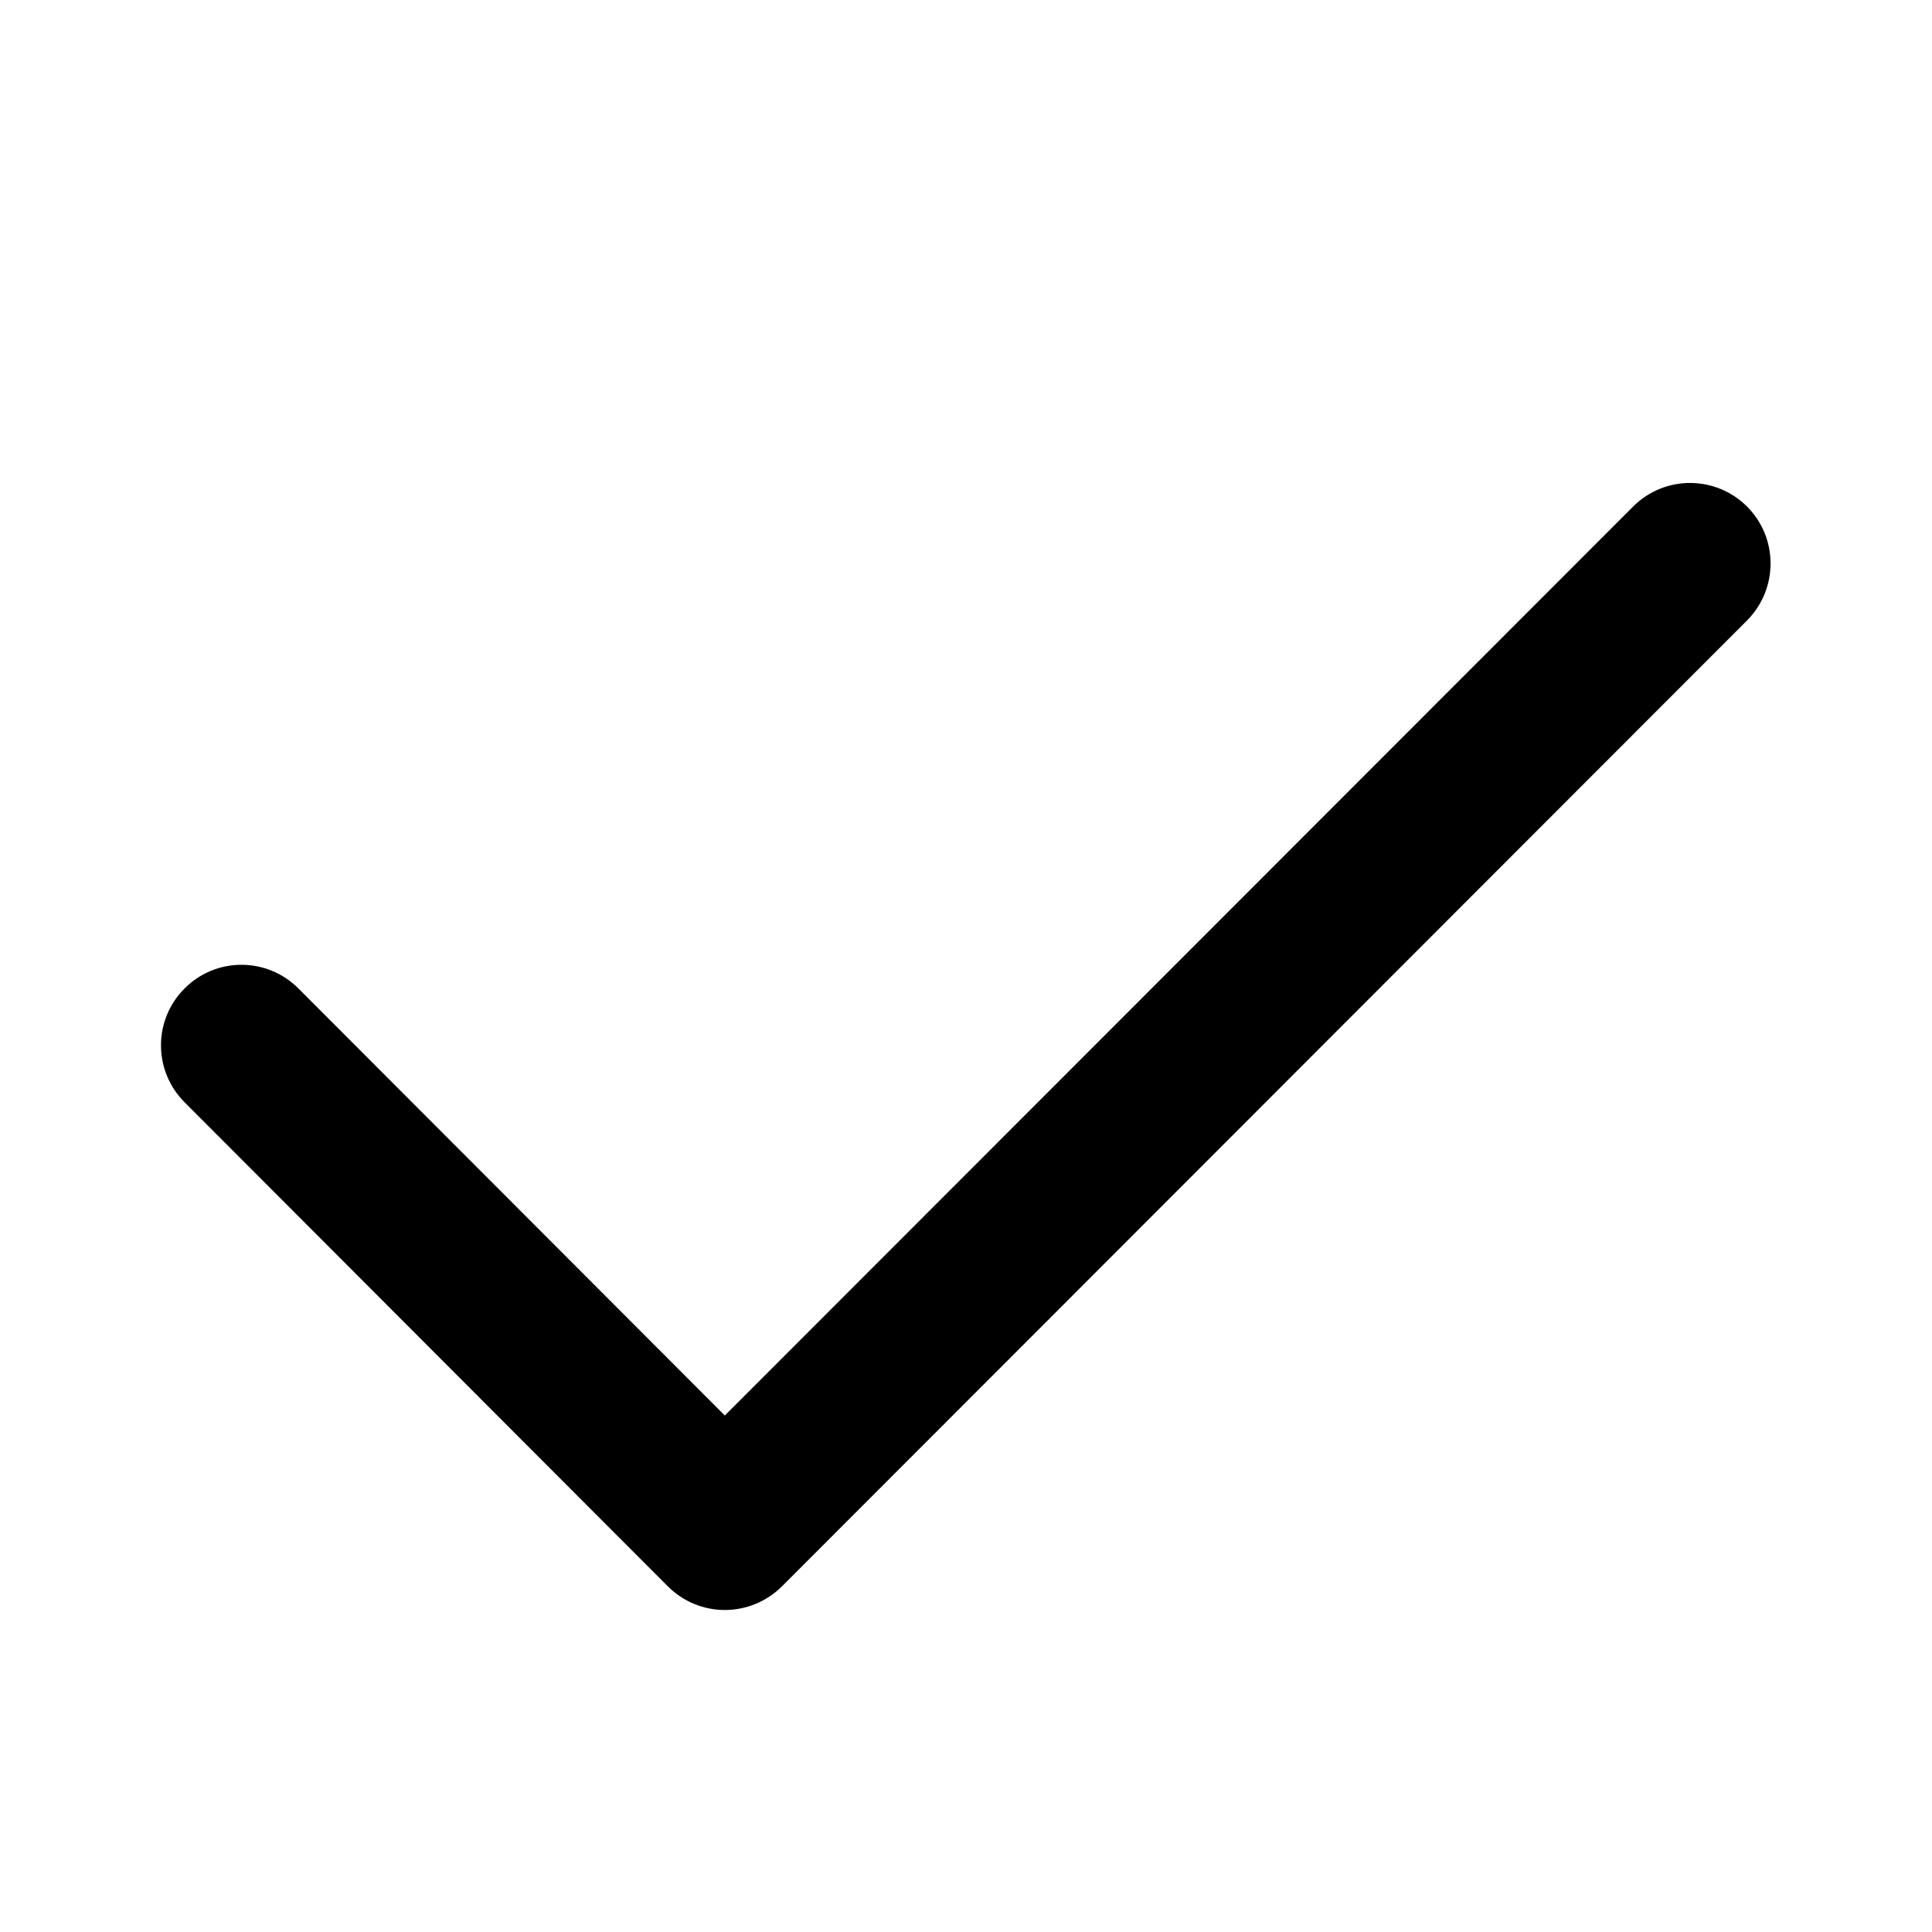
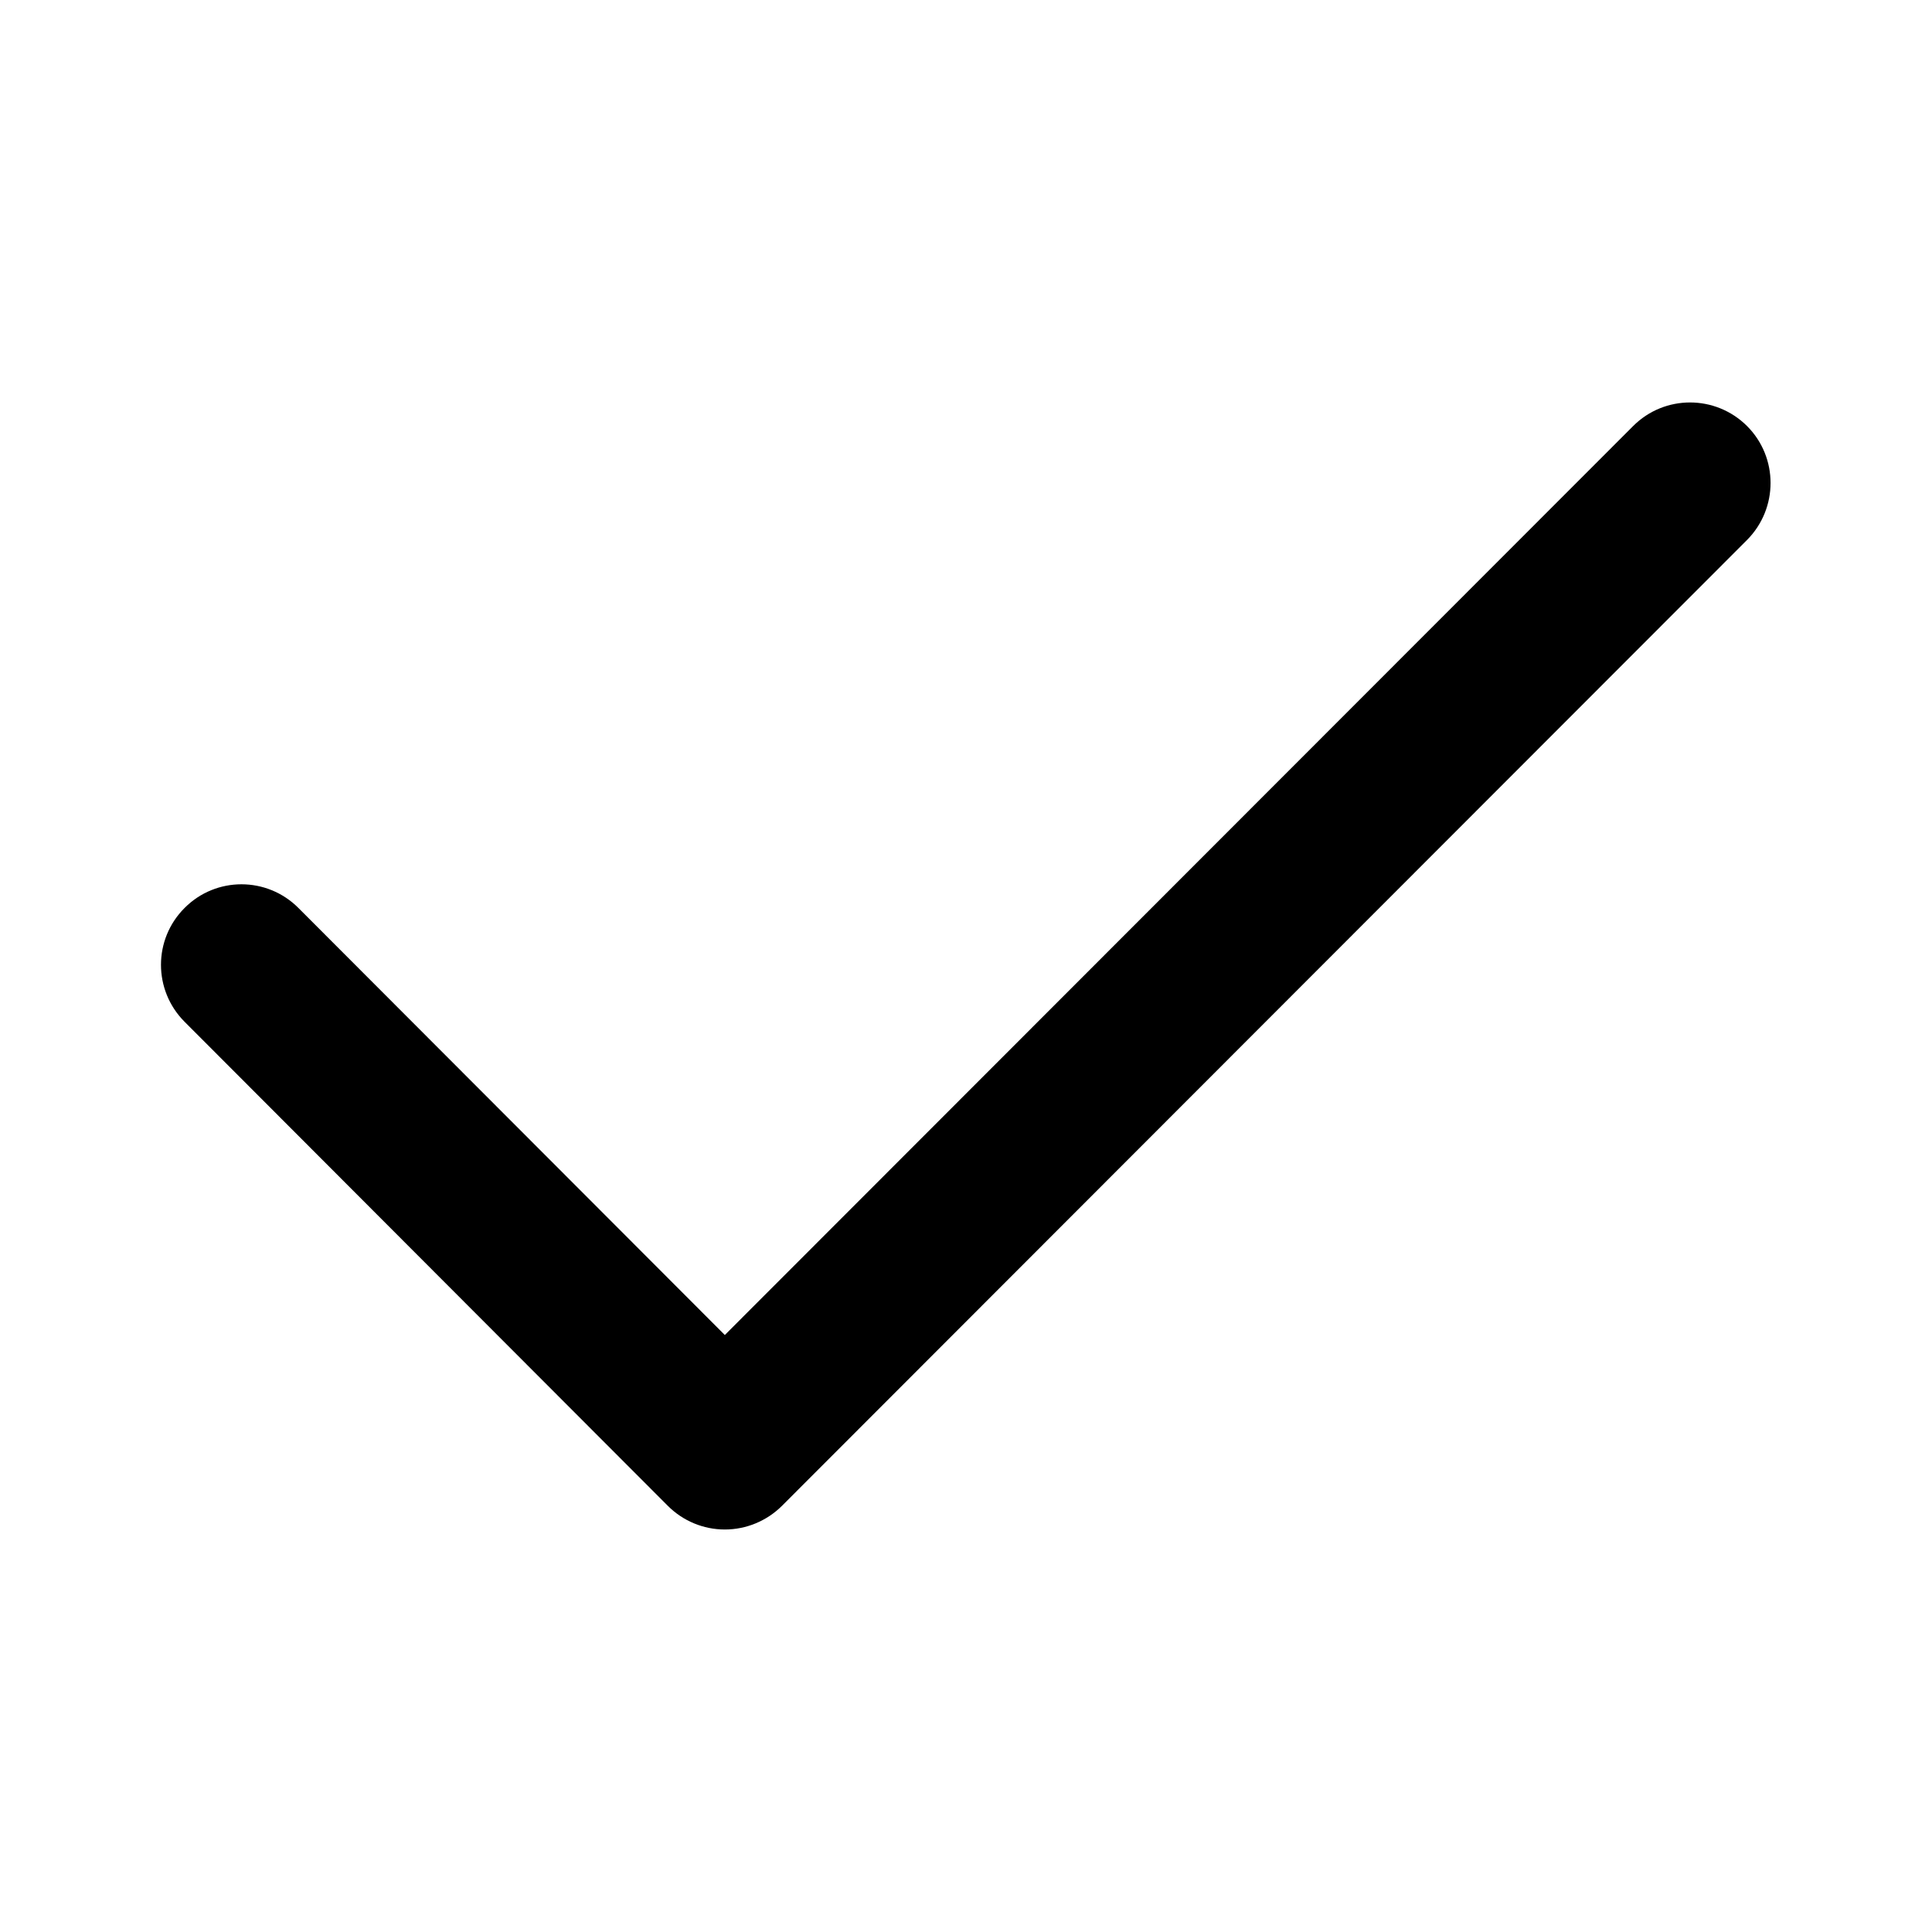
<svg xmlns="http://www.w3.org/2000/svg" width="12" height="12" viewBox="0 0 12 12">
-   <path d="M4.502 10c-.133 0-.26-.053-.354-.147l-3.002-3.007c-.195-.196-.195-.512.001-.707.194-.195.511-.196.707.001l2.648 2.652 5.642-5.646c.195-.195.511-.195.707 0 .195.195.195.512 0 .708l-5.995 6c-.094.093-.221.146-.354.146" fill="#000" fill-rule="evenodd" />
+   <path d="M4.502 9.5c-.133 0-.26-.053-.354-.147l-3.002-3.007c-.195-.196-.195-.512.001-.707.194-.195.511-.196.707.001l2.648 2.652 5.642-5.646c.195-.195.511-.195.707 0 .195.195.195.512 0 .708l-5.995 6c-.094.093-.221.146-.354.146" fill="#000" fill-rule="evenodd" />
</svg>
